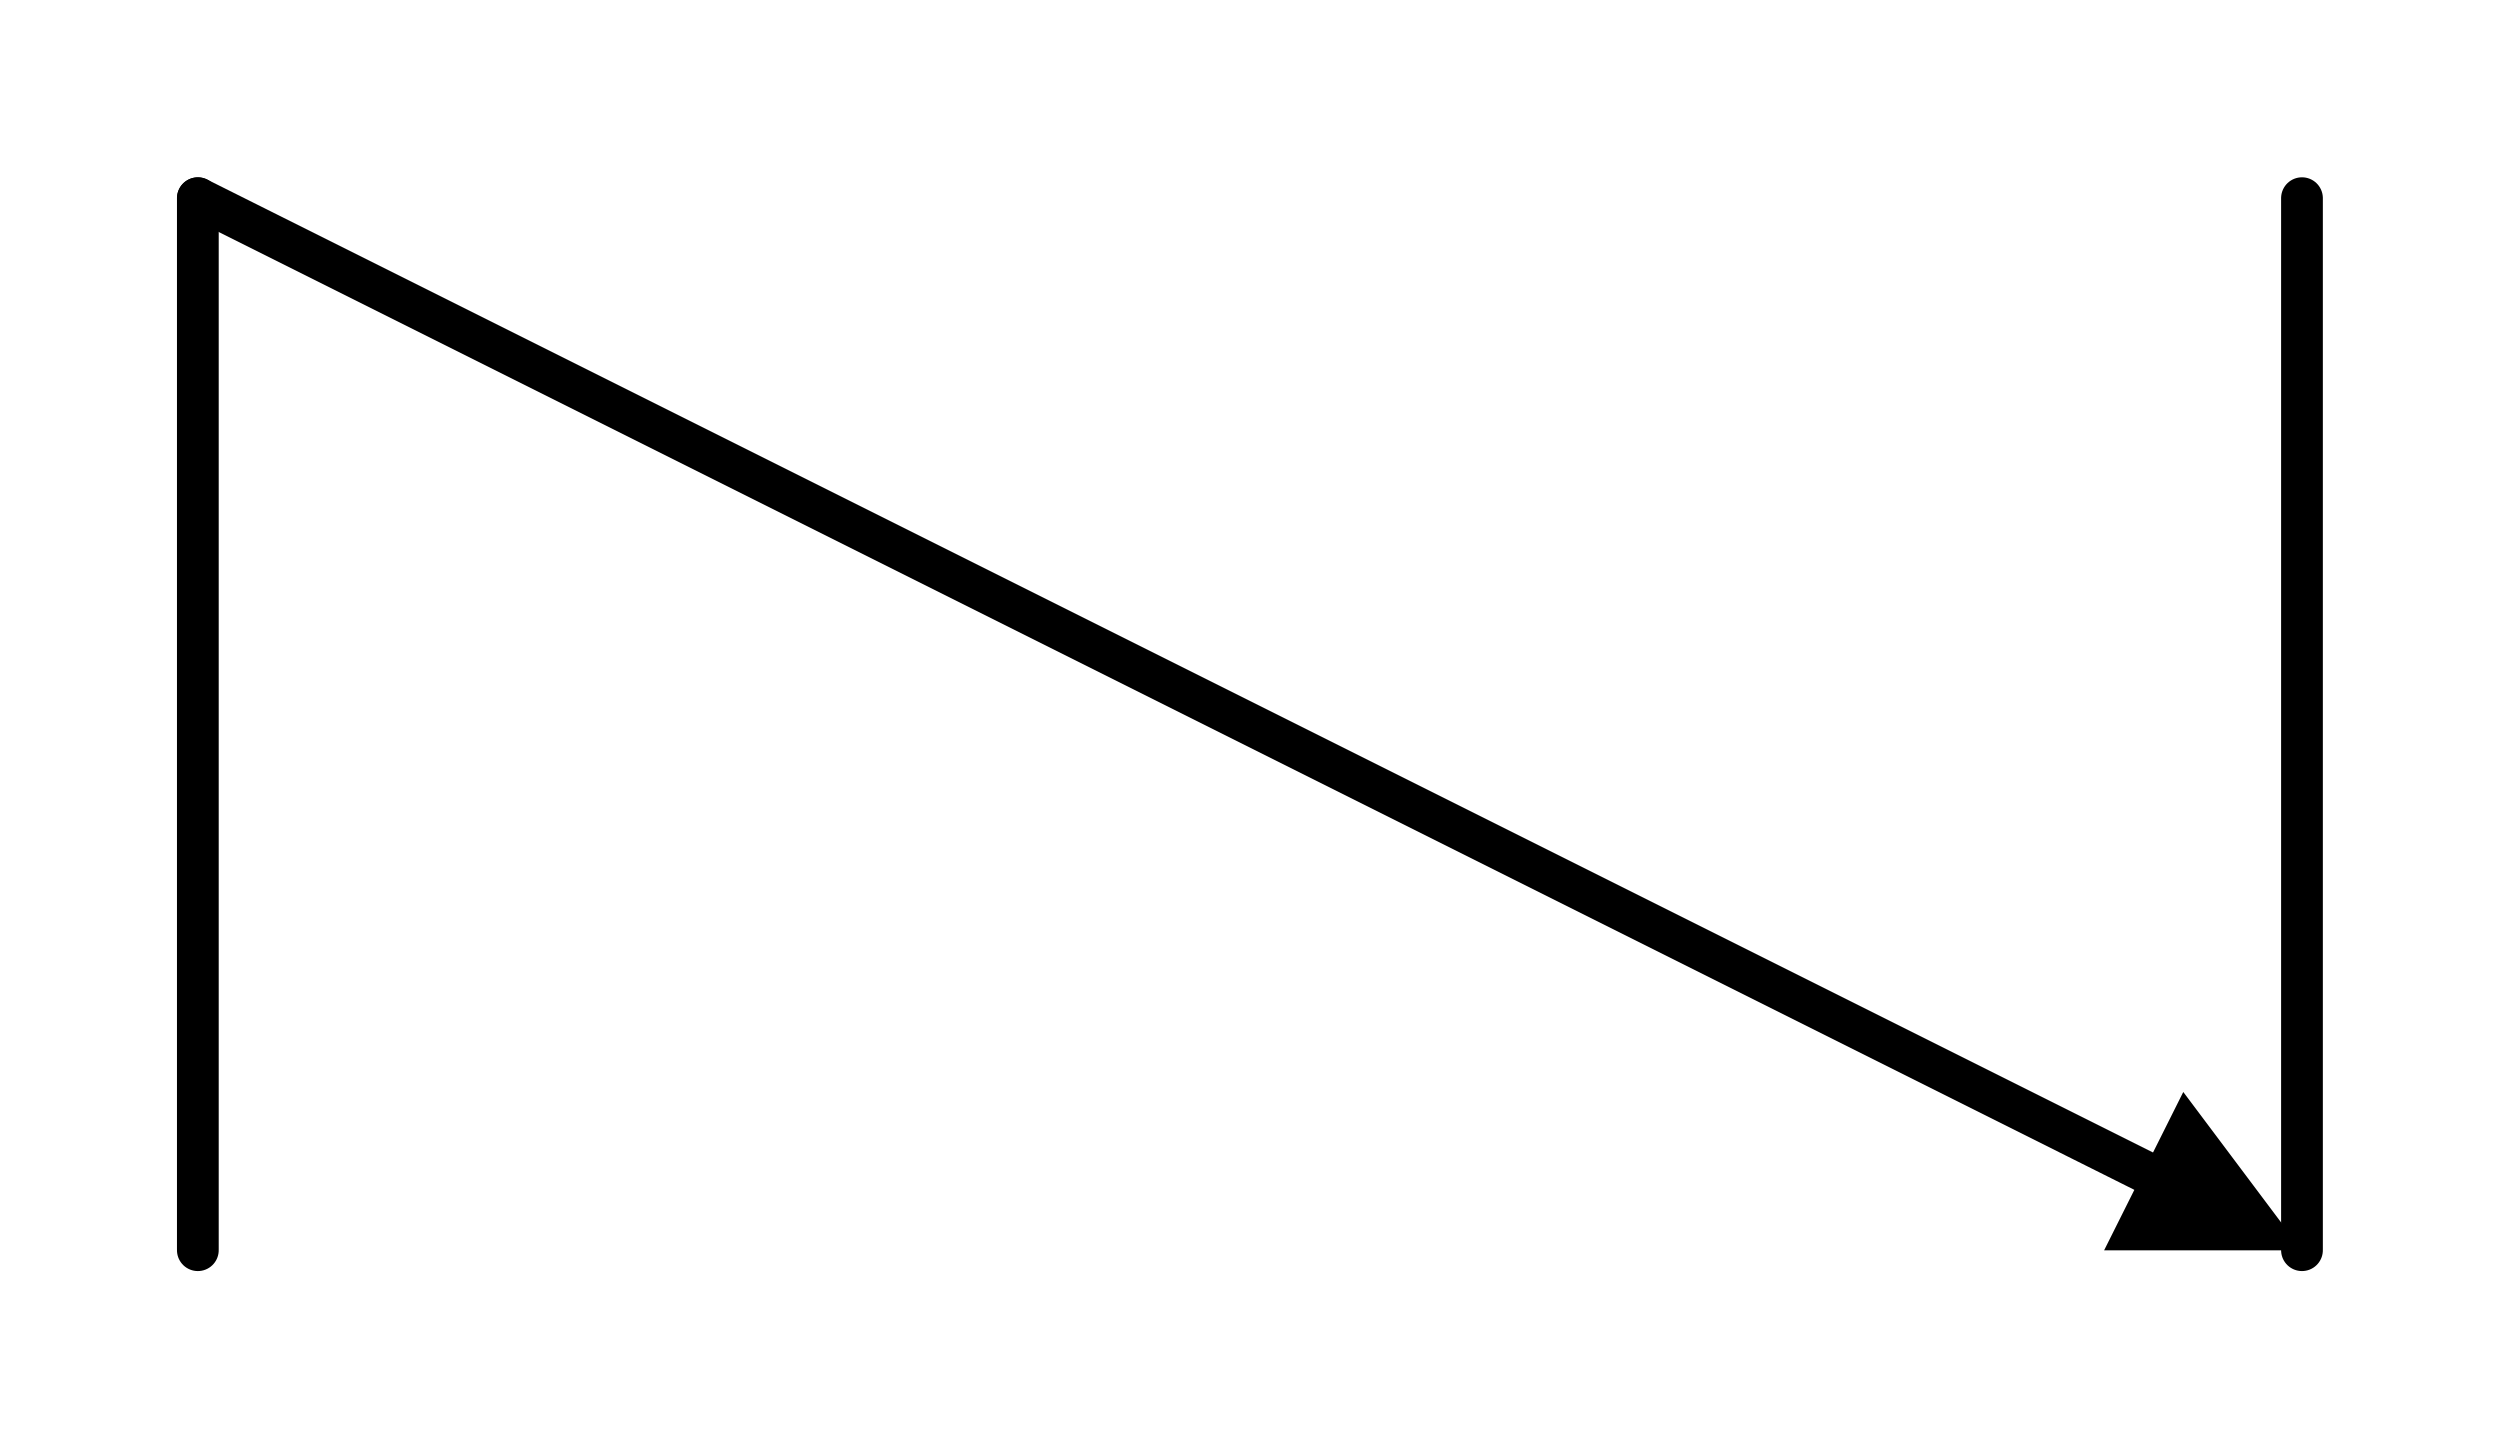
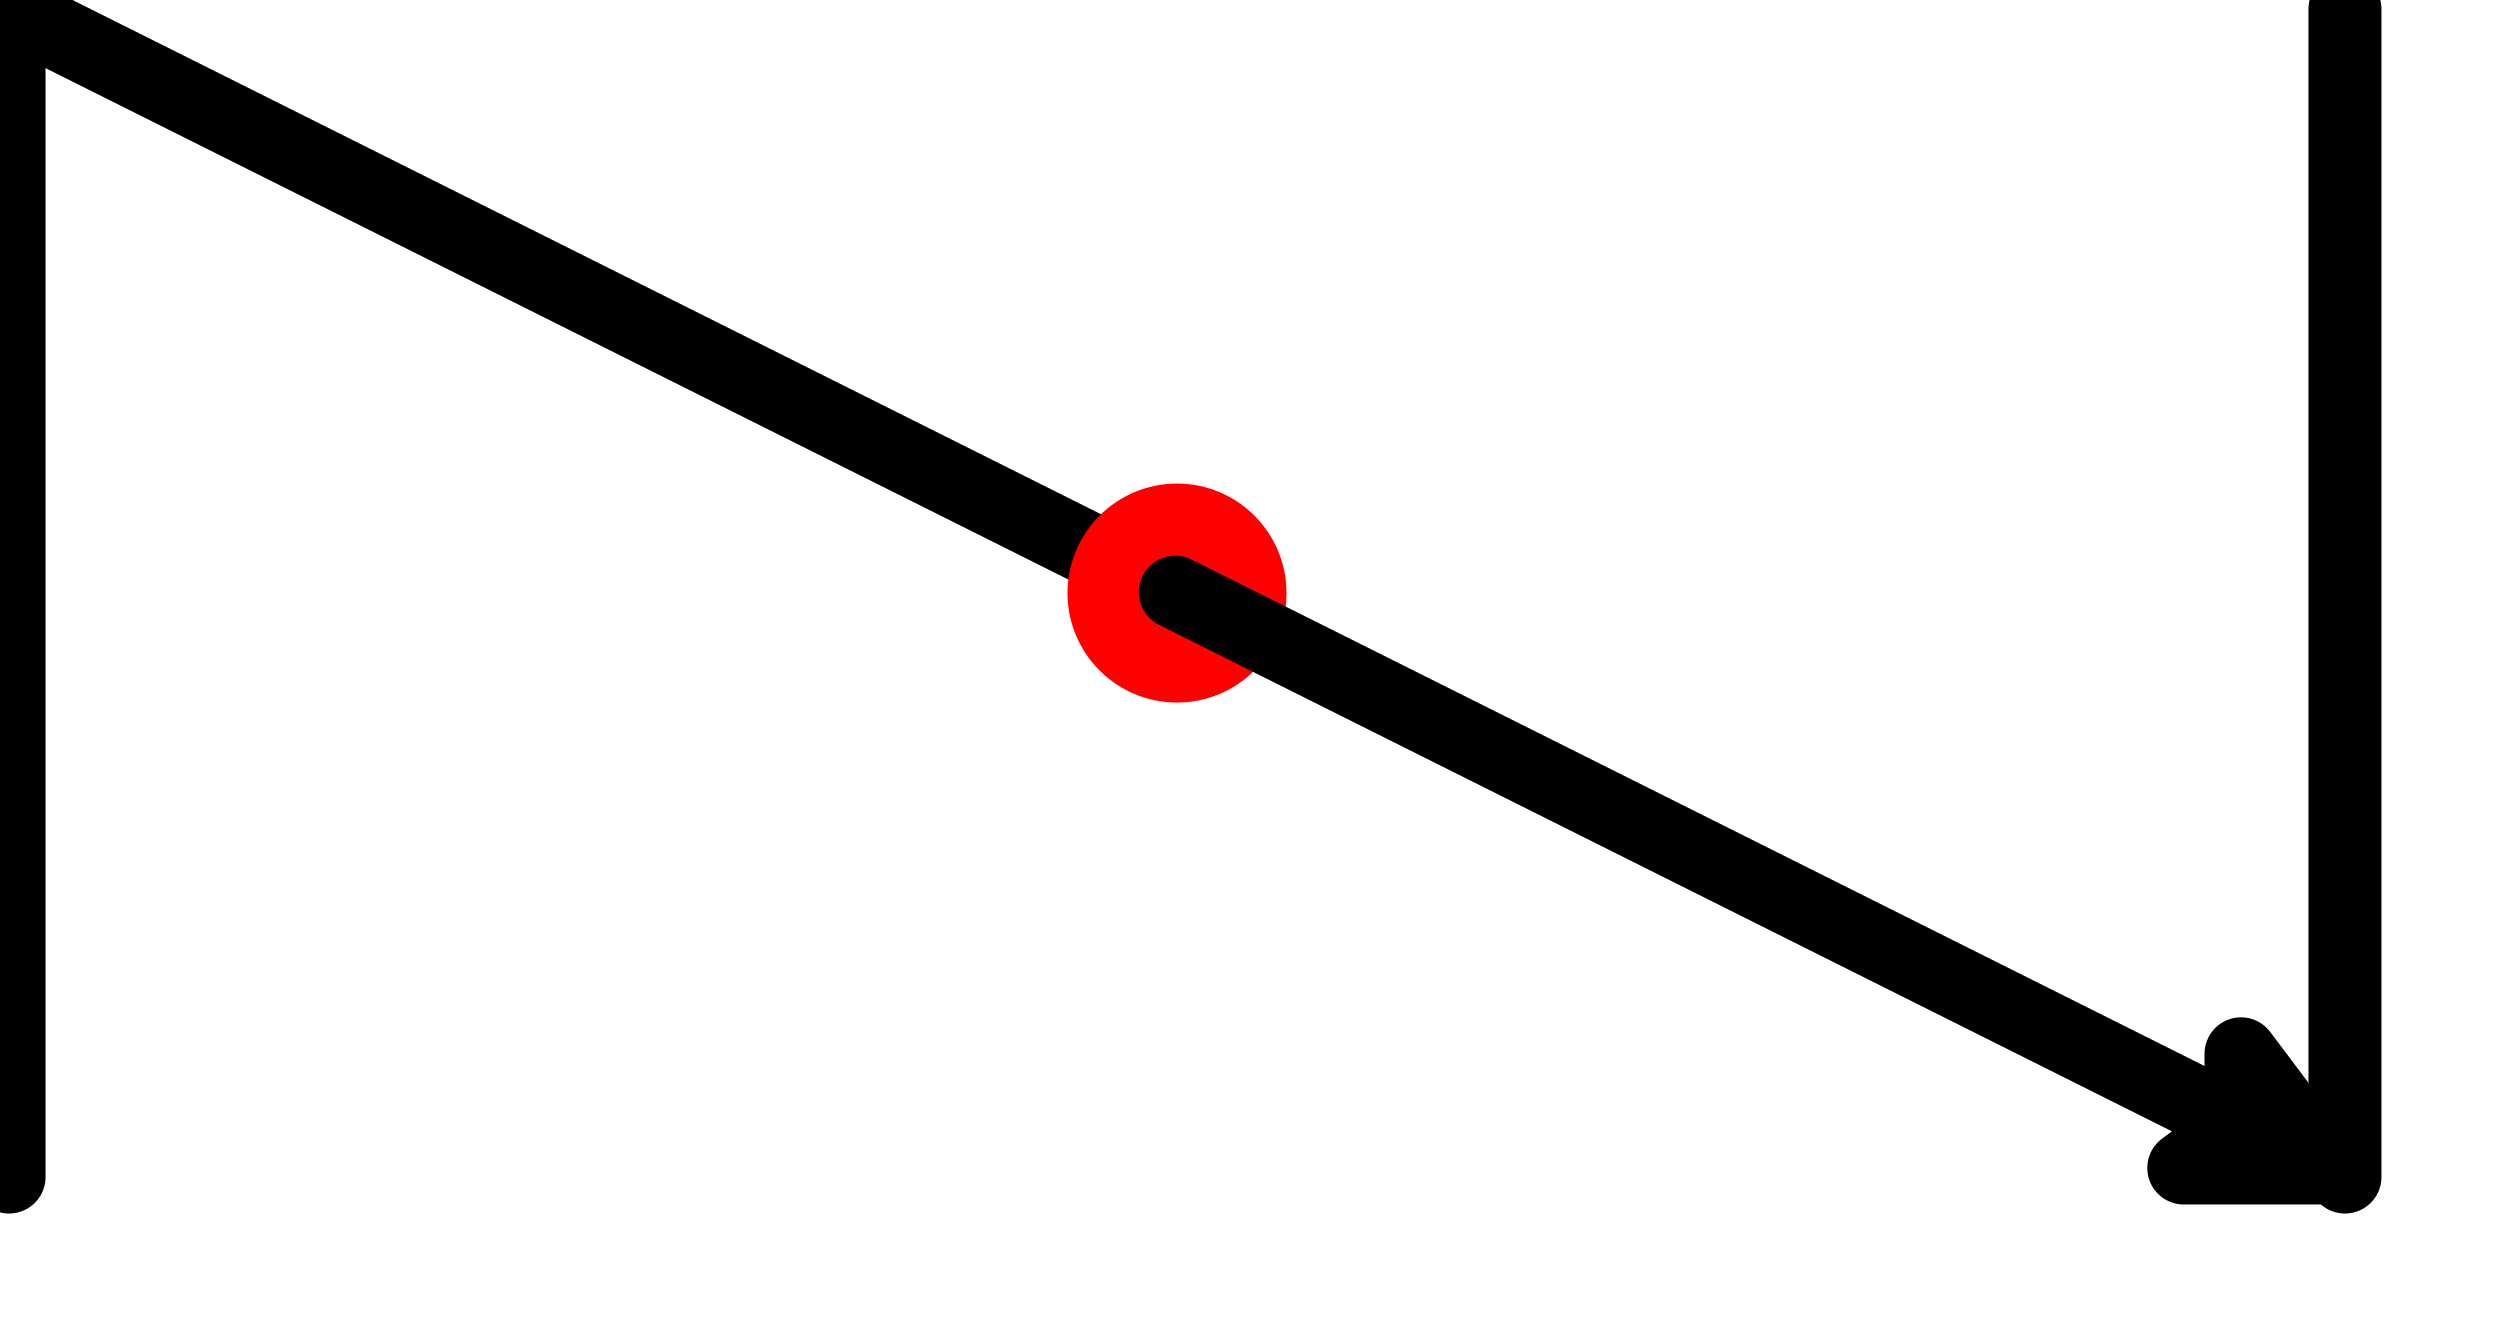
- <svg xmlns="http://www.w3.org/2000/svg" xmlns:ns1="http://schemas.microsoft.com/visio/2003/SVGExtensions/" xmlns:xlink="http://www.w3.org/1999/xlink" width="1.871in" height="1.084in" viewBox="0 0 134.718 78.025" xml:space="preserve" color-interpolation-filters="sRGB" class="st4">
-   <ns1:documentProperties ns1:langID="2057" ns1:metric="true" ns1:viewMarkup="false" />
-   <style type="text/css">
- 	
- 		.st1 {stroke:#000000;stroke-linecap:round;stroke-linejoin:round;stroke-width:2.25}
- 		.st2 {marker-end:url(#mrkr4-12);stroke:#000000;stroke-linecap:round;stroke-linejoin:round;stroke-width:2.25}
- 		.st3 {fill:#000000;fill-opacity:1;stroke:#000000;stroke-opacity:1;stroke-width:0.472}
- 		.st4 {fill:none;fill-rule:evenodd;font-size:12px;overflow:visible;stroke-linecap:square;stroke-miterlimit:3}
- 	
- 	</style>
-   <defs id="Markers">
-     <g id="lend4">
-       <path d="M 2 1 L 0 0 L 2 -1 L 2 1 " style="stroke:none" />
+ <svg xmlns="http://www.w3.org/2000/svg" version="1.1" width="36.245mm" height="19.313mm" viewBox="-0.031 -0.031 8.562 4.562">
+   <defs vector-effect="non-scaling-stroke" />
+   <g>
+     <g id="cell-0ekODqUqbrfBVz2s-Vt1-4" layer="Symbol">
+       <path d="M0 0L3.994 1.997" fill="none" stroke="rgb(0, 0, 0)" stroke-miterlimit="10" pointer-events="stroke" stroke-width="0.25" stroke-linecap="round" stroke-linejoin="round" />
    </g>
-     <marker id="mrkr4-12" class="st3" ns1:arrowType="4" ns1:arrowSize="2" ns1:setback="4.24" refX="-4.24" orient="auto" markerUnits="strokeWidth" overflow="visible">
-       <use xlink:href="#lend4" transform="scale(-2.12,-2.12) " />
-     </marker>
-   </defs>
-   <g ns1:mID="0" ns1:index="1" ns1:groupContext="foregroundPage">
-     <ns1:pageProperties ns1:drawingScale="0.0393701" ns1:pageScale="0.0393701" ns1:drawingUnits="24" ns1:shadowOffsetX="8.50394" ns1:shadowOffsetY="-8.50394" />
-     <ns1:layer ns1:name="Symbol" ns1:index="0" />
-     <g id="shape1409-1" ns1:mID="1409" ns1:groupContext="shape" ns1:layerMember="0" transform="translate(88.691,10.666) rotate(90)">
-       <path d="M0 78.03 L56.69 78.03" class="st1" />
+     <g id="cell-0ekODqUqbrfBVz2s-Vt1-3" content="&lt;object label=&quot;origo&quot;/&gt;" data-label="origo" layer="Symbol">
+       <path d="M3.75 2C3.75 1.862 3.862 1.75 4 1.75 4.138 1.75 4.25 1.862 4.25 2 4.25 2.138 4.138 2.25 4 2.25 3.862 2.25 3.75 2.138 3.75 2" fill="none" stroke="#ff0000" stroke-miterlimit="10" pointer-events="all" stroke-width="0.25" stroke-linecap="round" stroke-linejoin="round" />
    </g>
-     <g id="shape1410-4" ns1:mID="1410" ns1:groupContext="shape" ns1:layerMember="0" transform="translate(202.077,10.666) rotate(90)">
-       <path d="M0 78.03 L56.69 78.03" class="st1" />
+     <g id="cell-0ekODqUqbrfBVz2s-Vt1-2" layer="Symbol">
+       <path d="M8 4L8 0" fill="none" stroke="rgb(0, 0, 0)" stroke-miterlimit="10" pointer-events="stroke" stroke-width="0.25" stroke-linecap="round" stroke-linejoin="round" />
    </g>
-     <g id="shape1411-7" ns1:mID="1411" ns1:groupContext="shape" ns1:layerMember="0" transform="translate(45.5599,-59.1216) rotate(26.5651)">
-       <path d="M0 78.03 L117.23 78.03" class="st2" />
+     <g id="cell-0ekODqUqbrfBVz2s-Vt1-1" layer="Symbol">
+       <path d="M3.994 1.997L7.644 3.822" fill="none" stroke="rgb(0, 0, 0)" stroke-miterlimit="10" pointer-events="stroke" stroke-width="0.25" stroke-linecap="round" stroke-linejoin="round" />
+       <path d="M7.938 3.969L7.448 3.969 7.644 3.822 7.644 3.578Z" fill="rgb(0, 0, 0)" stroke="rgb(0, 0, 0)" stroke-miterlimit="10" pointer-events="all" stroke-width="0.25" stroke-linecap="round" stroke-linejoin="round" />
+     </g>
+     <g id="cell-0ekODqUqbrfBVz2s-Vt1-0" layer="Symbol">
+       <path d="M0 4L0 0" fill="none" stroke="rgb(0, 0, 0)" stroke-miterlimit="10" pointer-events="stroke" stroke-width="0.25" stroke-linecap="round" stroke-linejoin="round" />
    </g>
  </g>
</svg>
